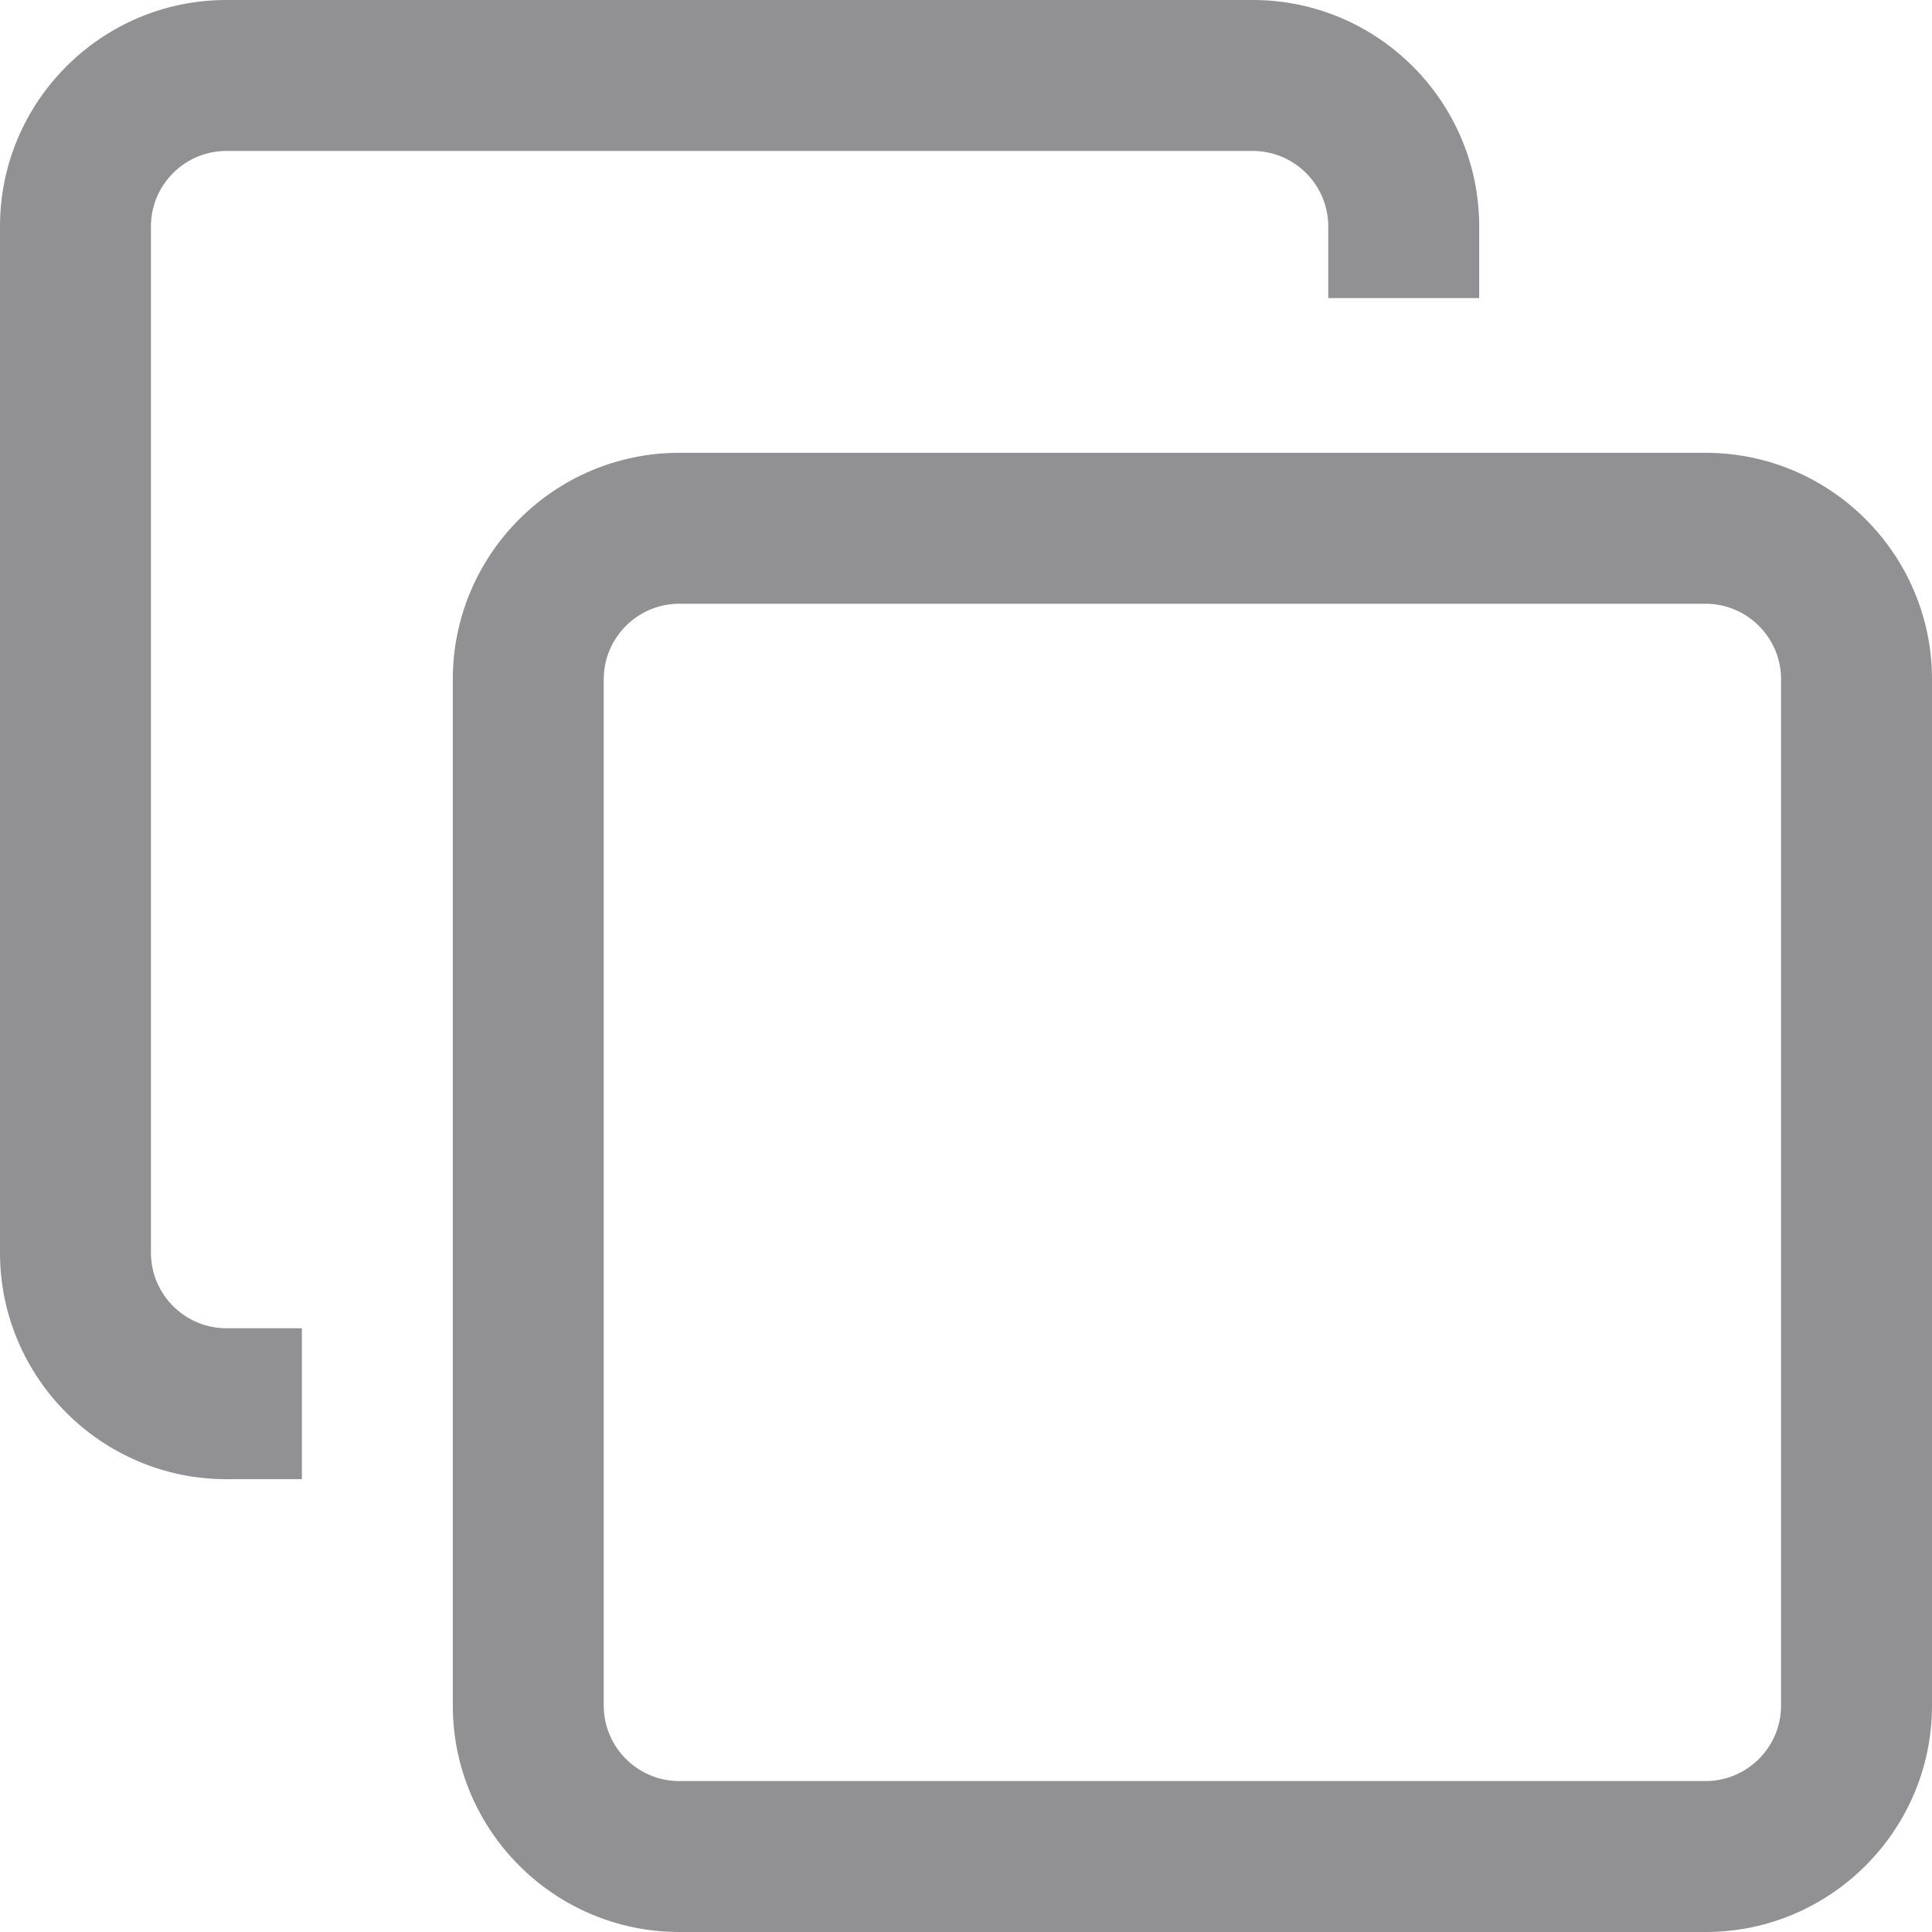
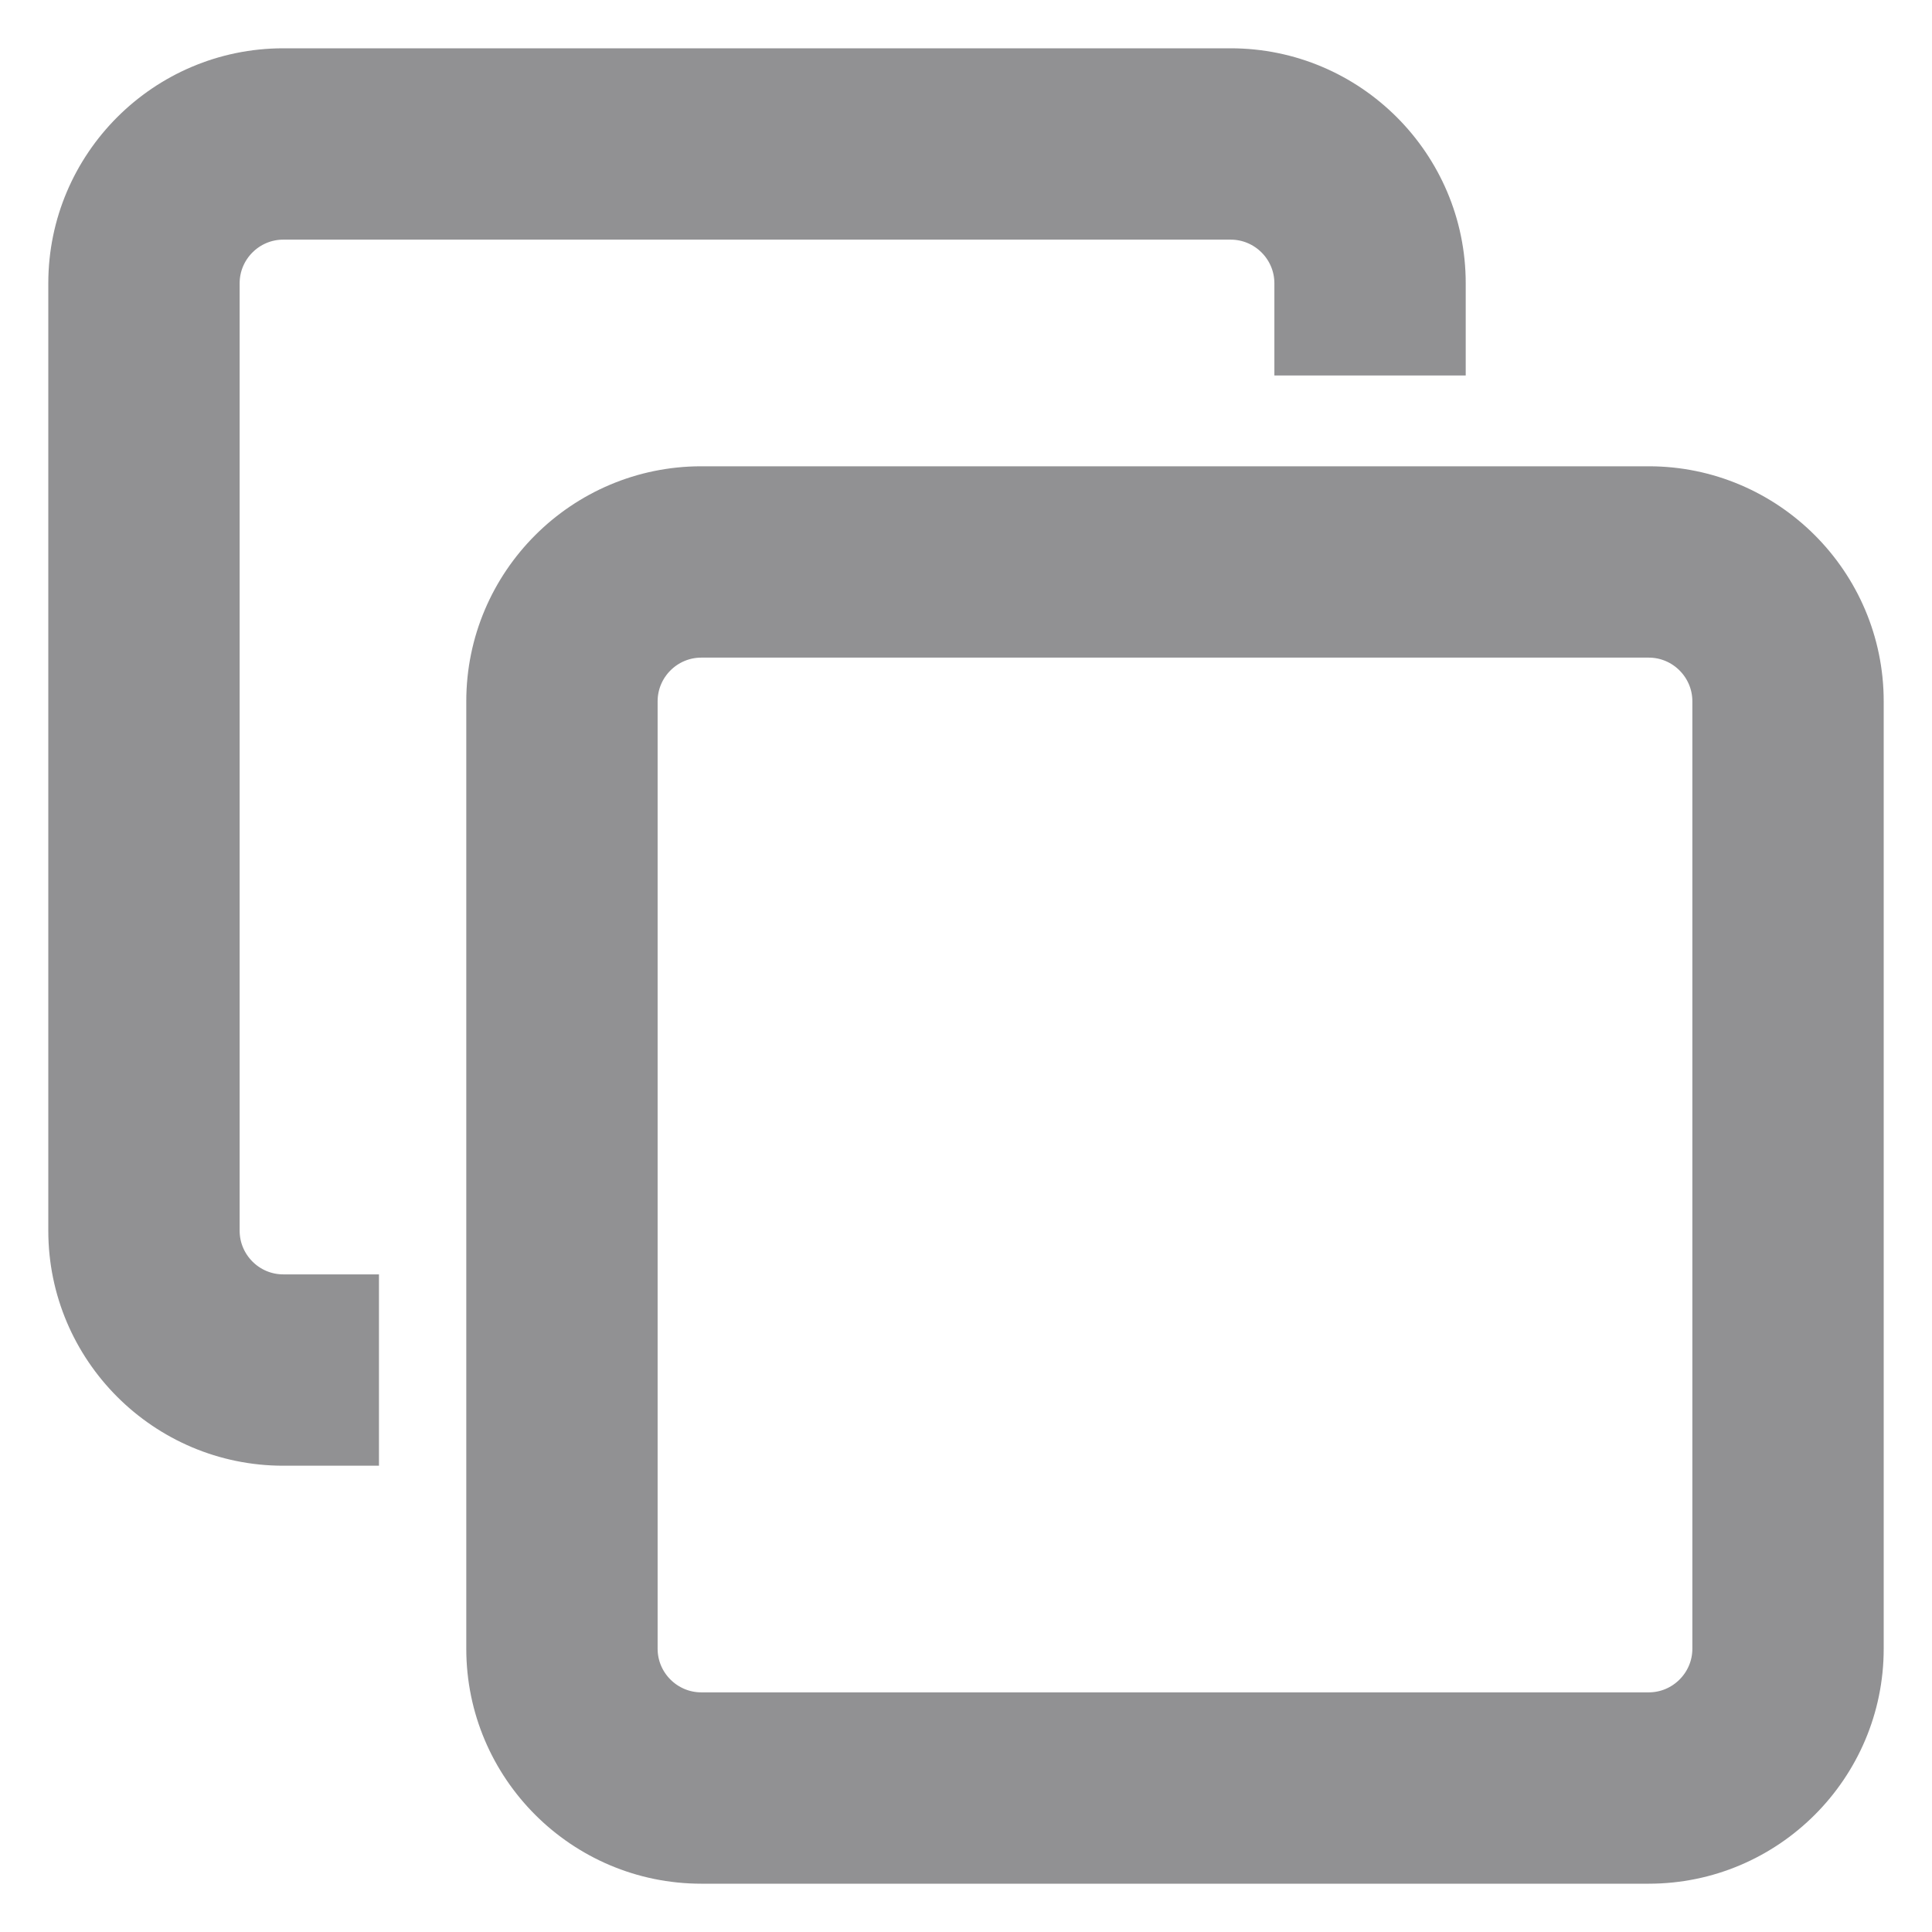
- <svg xmlns="http://www.w3.org/2000/svg" width="24" height="24" viewBox="0 0 24 24" fill="none">
+ <svg xmlns="http://www.w3.org/2000/svg" width="26" height="26" viewBox="0 0 26 26" fill="none">
  <g opacity="0.5">
-     <path d="M21.188 24H8.438C6.887 24 5.625 22.738 5.625 21.188V8.438C5.625 6.887 6.887 5.625 8.438 5.625H21.188C22.738 5.625 24 6.887 24 8.438V21.188C24 22.738 22.738 24 21.188 24ZM8.438 7.5C7.921 7.5 7.5 7.921 7.5 8.438V21.188C7.5 21.704 7.921 22.125 8.438 22.125H21.188C21.704 22.125 22.125 21.704 22.125 21.188V8.438C22.125 7.921 21.704 7.5 21.188 7.5H8.438ZM3.75 16.5H2.812C2.296 16.5 1.875 16.079 1.875 15.562V2.812C1.875 2.296 2.296 1.875 2.812 1.875H15.562C16.079 1.875 16.5 2.296 16.5 2.812V3.703H18.375V2.812C18.375 1.262 17.113 0 15.562 0H2.812C1.262 0 0 1.262 0 2.812V15.562C0 17.113 1.262 18.375 2.812 18.375H3.75V16.5Z" fill="#232328" />
+     <path d="M22.188 25H9.438C7.887 25 6.625 23.738 6.625 22.188V9.438C6.625 7.887 7.887 6.625 9.438 6.625H22.188C23.738 6.625 25 7.887 25 9.438V22.188C25 23.738 23.738 25 22.188 25ZM9.438 8.5C8.921 8.5 8.5 8.921 8.5 9.438V22.188C8.5 22.704 8.921 23.125 9.438 23.125H22.188C22.704 23.125 23.125 22.704 23.125 22.188V9.438C23.125 8.921 22.704 8.5 22.188 8.5H9.438ZM4.75 17.5H3.812C3.296 17.5 2.875 17.079 2.875 16.562V3.812C2.875 3.296 3.296 2.875 3.812 2.875H16.562C17.079 2.875 17.5 3.296 17.5 3.812V4.703H19.375V3.812C19.375 2.262 18.113 1 16.562 1H3.812C2.262 1 1 2.262 1 3.812V16.562C1 18.113 2.262 19.375 3.812 19.375H4.75V17.5Z" fill="#232328" stroke="#232328" stroke-width="0.7" />
  </g>
</svg>
